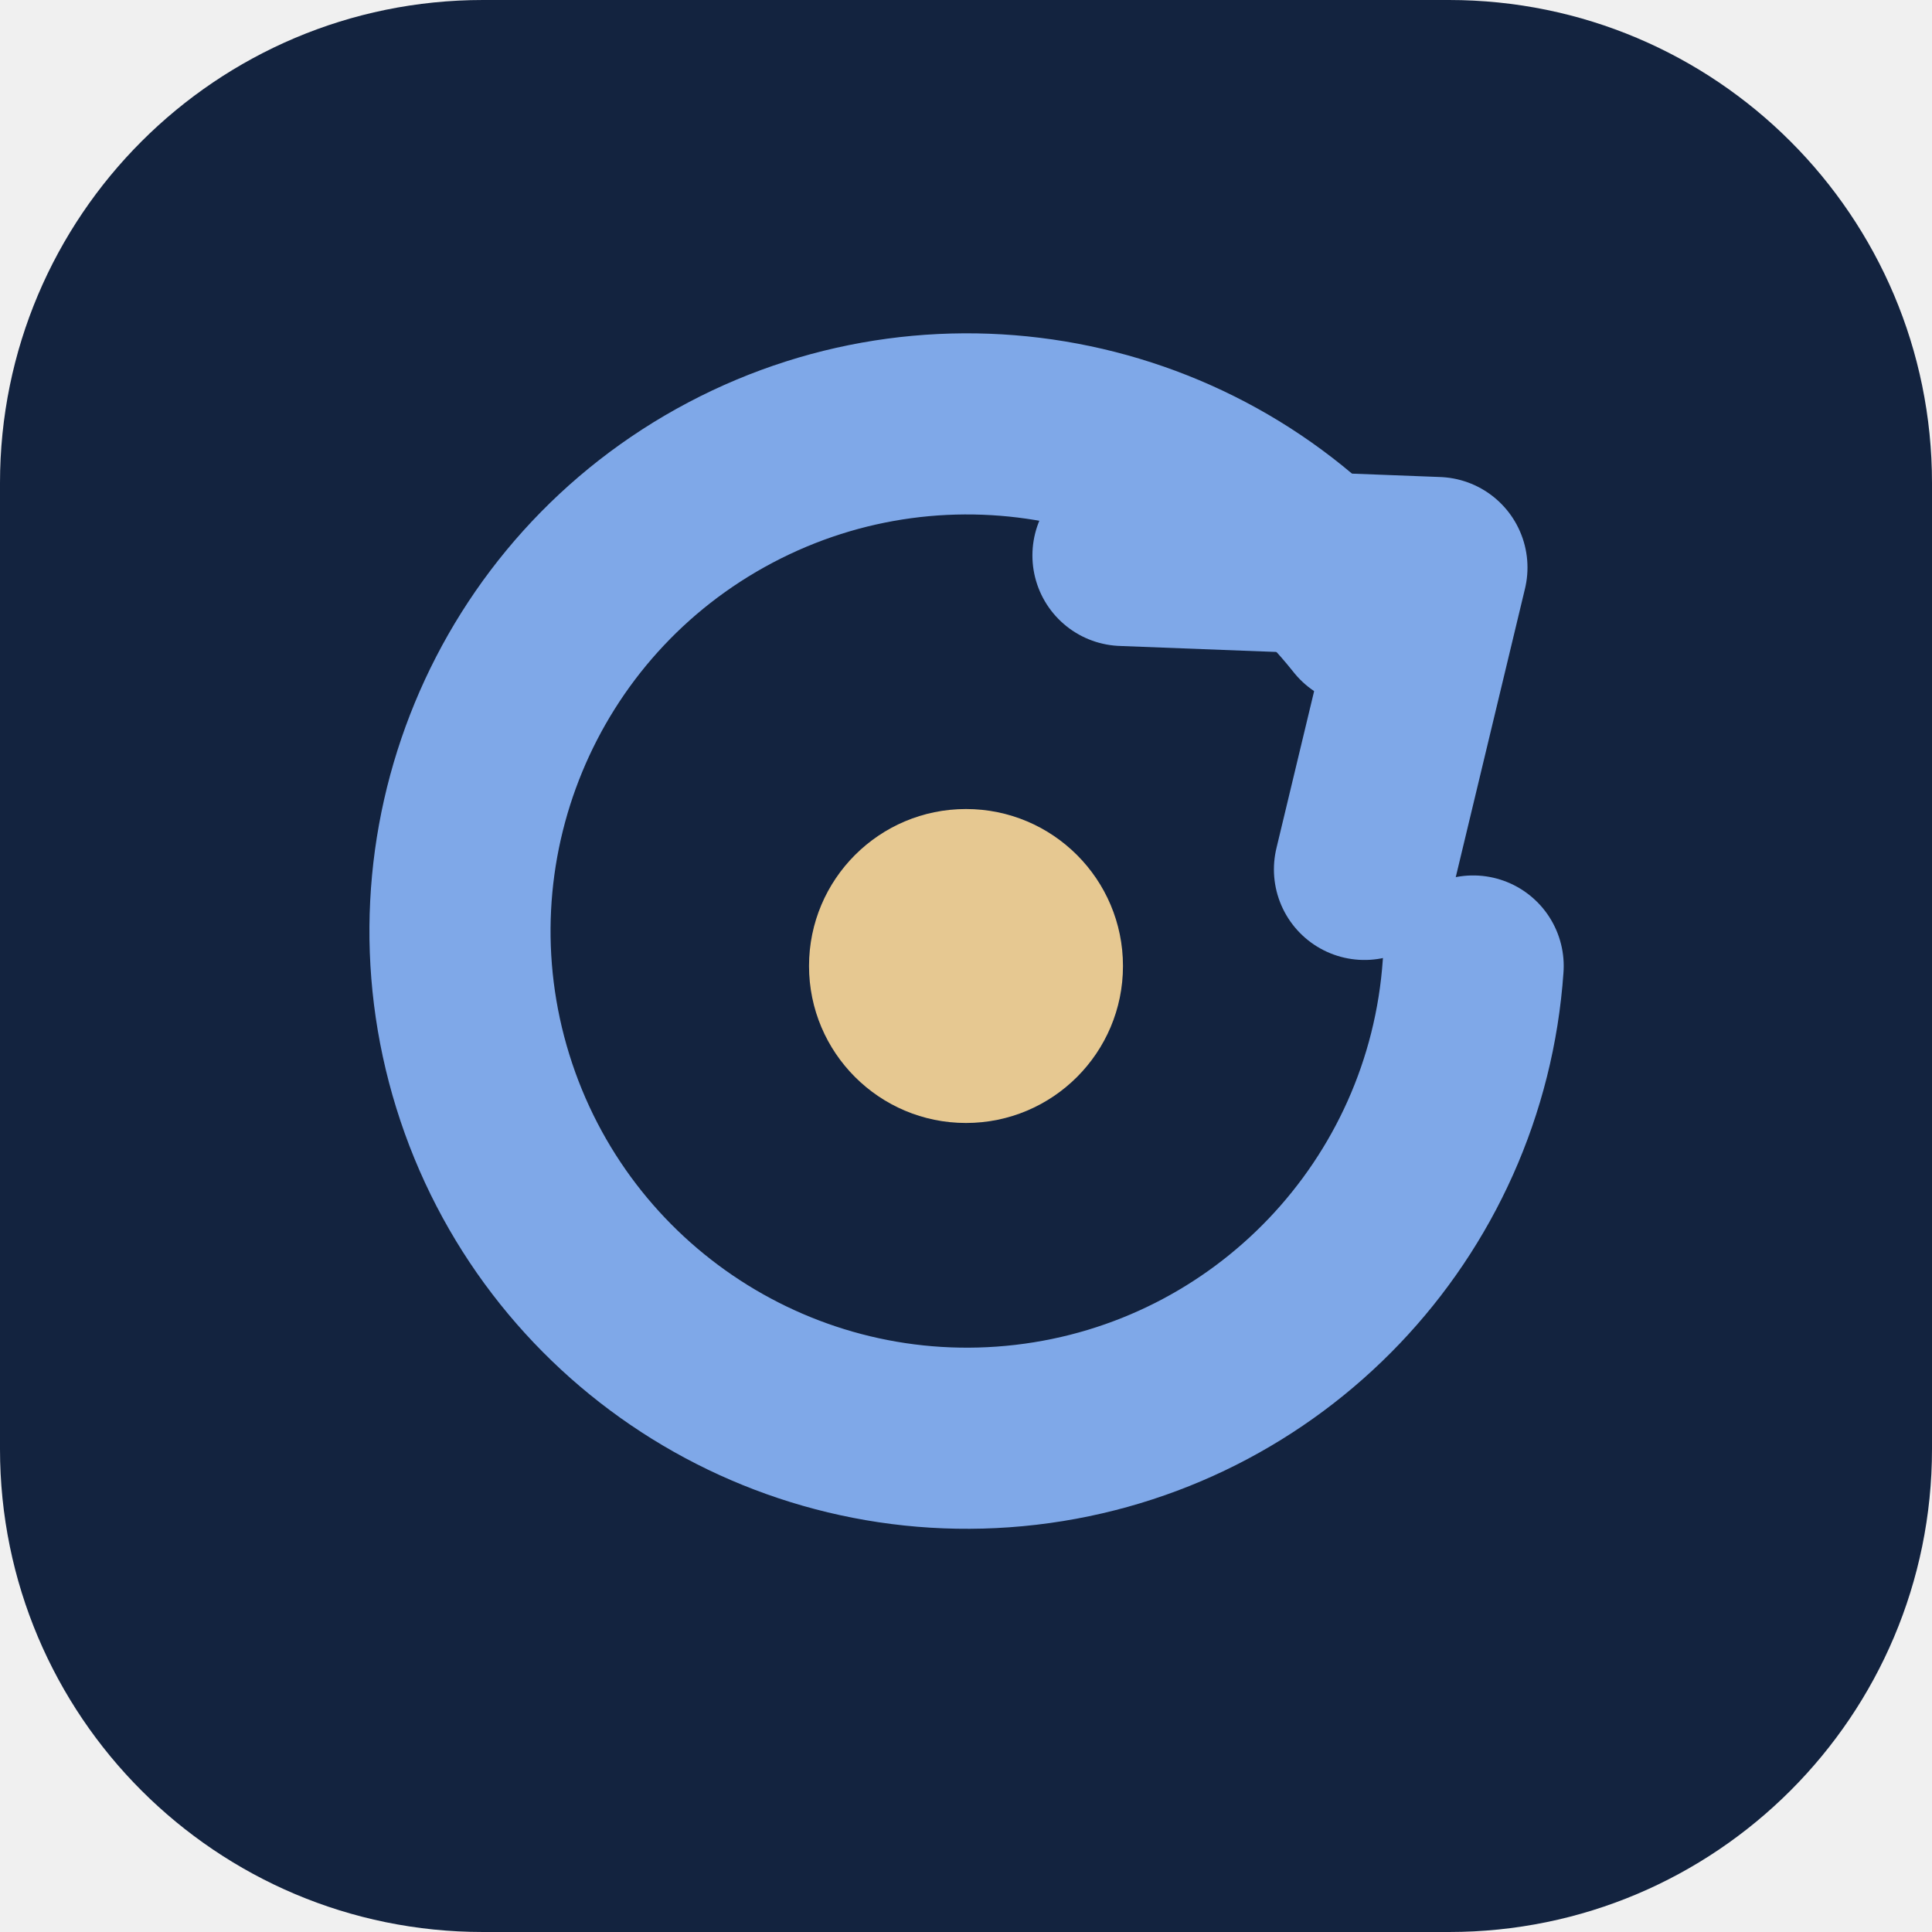
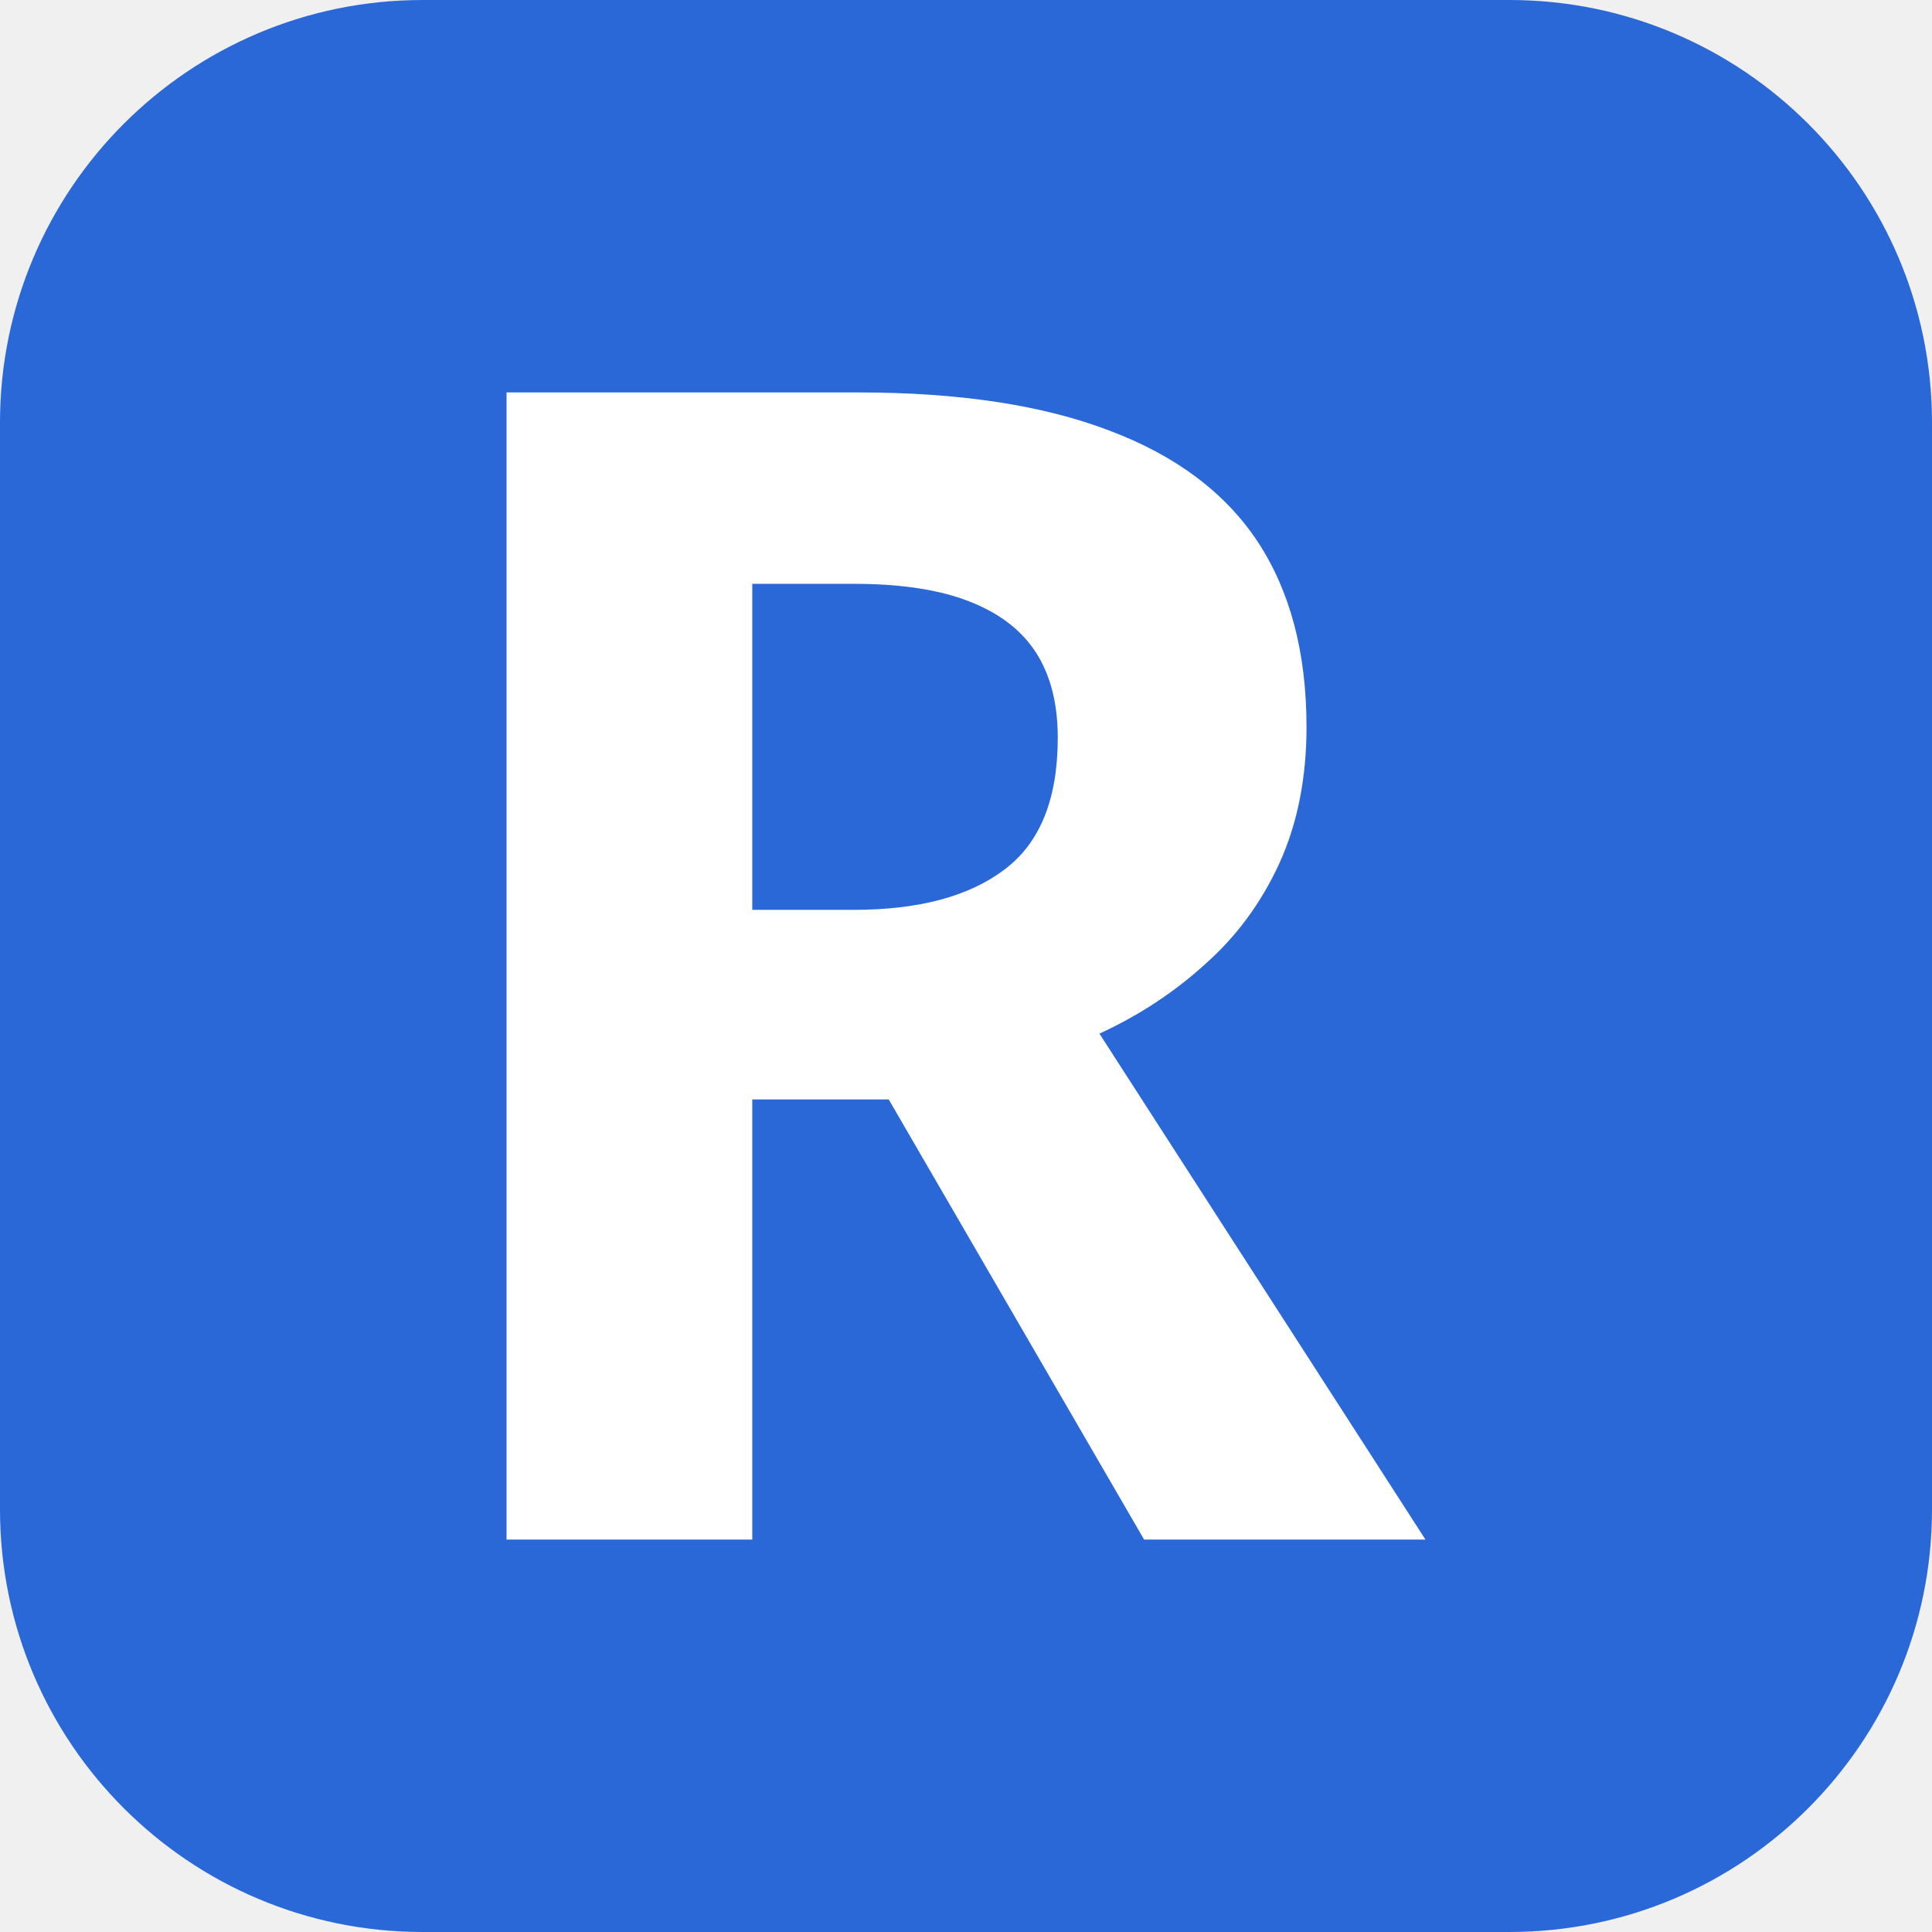
<svg xmlns="http://www.w3.org/2000/svg" viewBox="0 0 32 32">
-   <rect width="32" height="32" rx="8" fill="#13233f" />
-   <path d="M22.6 10.2A8.4 8.4 0 1 0 24.4 16" fill="none" stroke="#7fa8e8" stroke-width="3" stroke-linecap="round" />
-   <path d="M18.6 9.2l5.2 0.2-1.2 5" fill="none" stroke="#7fa8e8" stroke-width="3" stroke-linecap="round" stroke-linejoin="round" />
-   <circle cx="16" cy="16" r="2.6" fill="#e6c891" />
+   <rect width="32" height="32" rx="7" fill="#2a68d8" />
+   <path d="M14.22 6.5Q16.72 6.5 18.37 7.13Q20.02 7.75 20.83 8.97Q21.64 10.2 21.64 12.04Q21.64 13.31 21.19 14.3Q20.74 15.28 19.96 15.97Q19.19 16.67 18.21 17.12L23.61 25.5H18.95L14.72 18.21H12.46V25.5H8.39V6.5ZM14.14 9.67H12.46V15.07H14.14Q15.76 15.07 16.64 14.4Q17.52 13.74 17.52 12.22Q17.52 11.37 17.16 10.81Q16.8 10.25 16.05 9.96Q15.31 9.67 14.14 9.67Z" fill="#ffffff" />
</svg>
